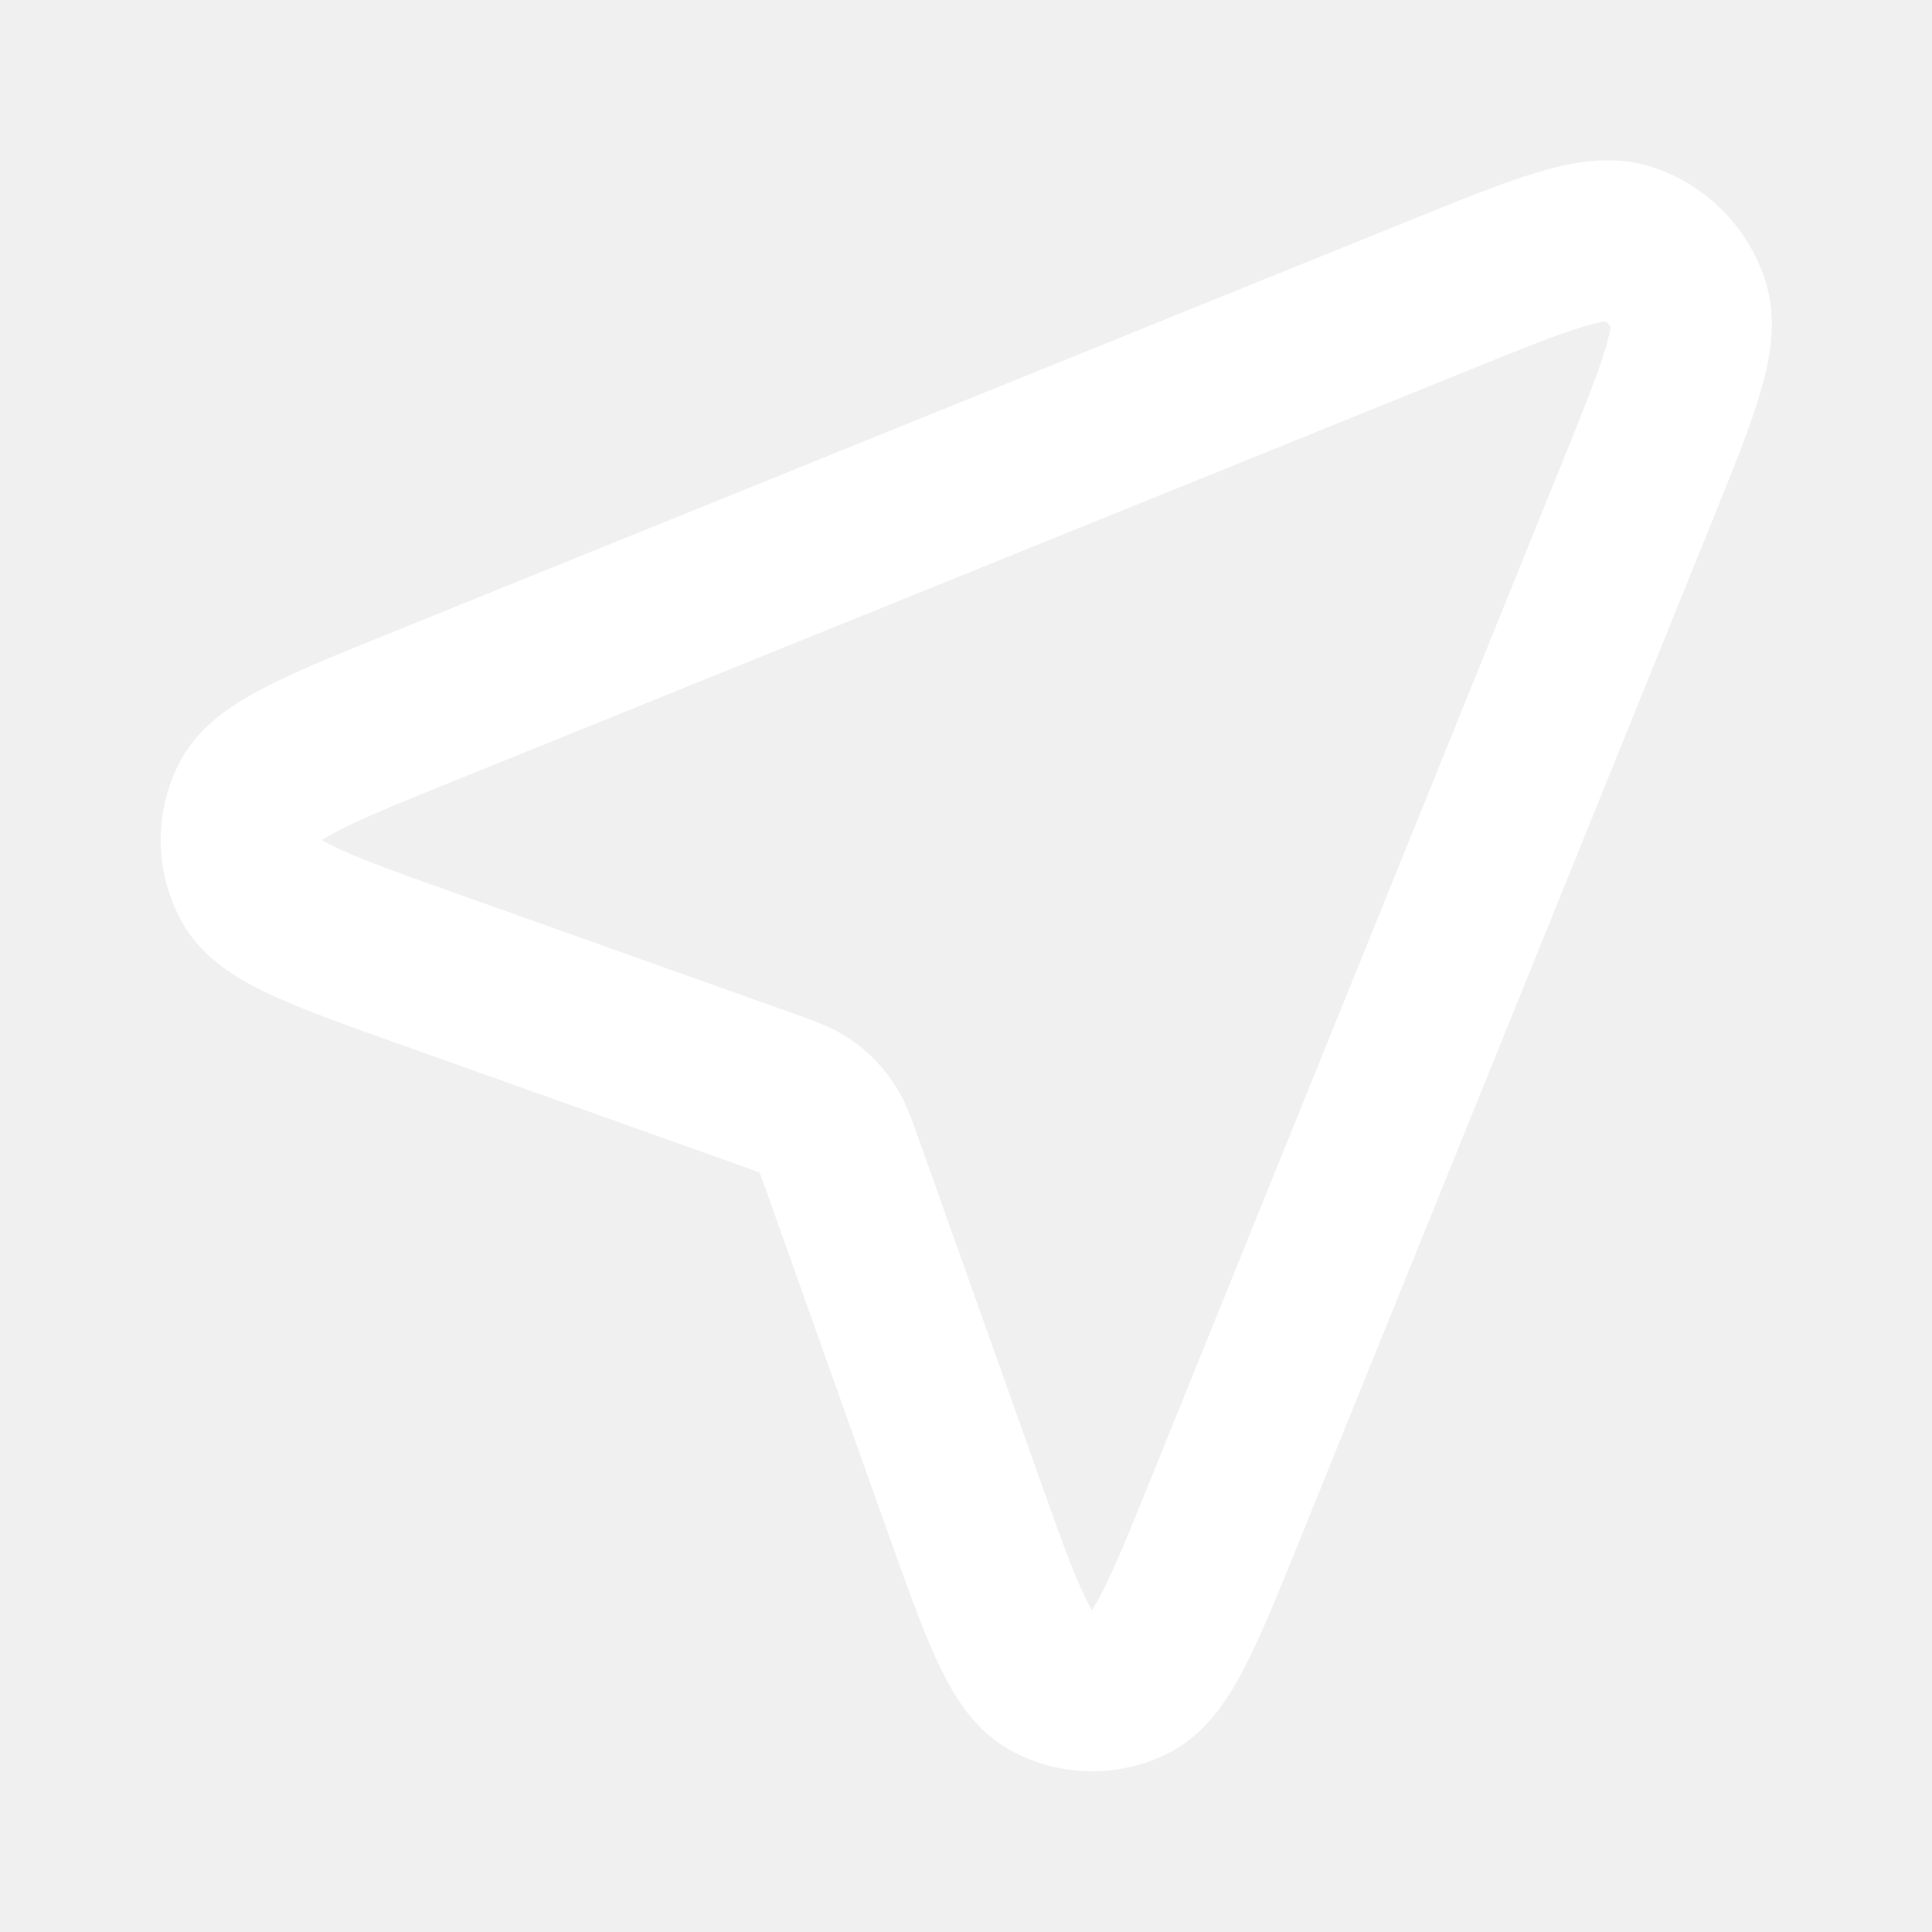
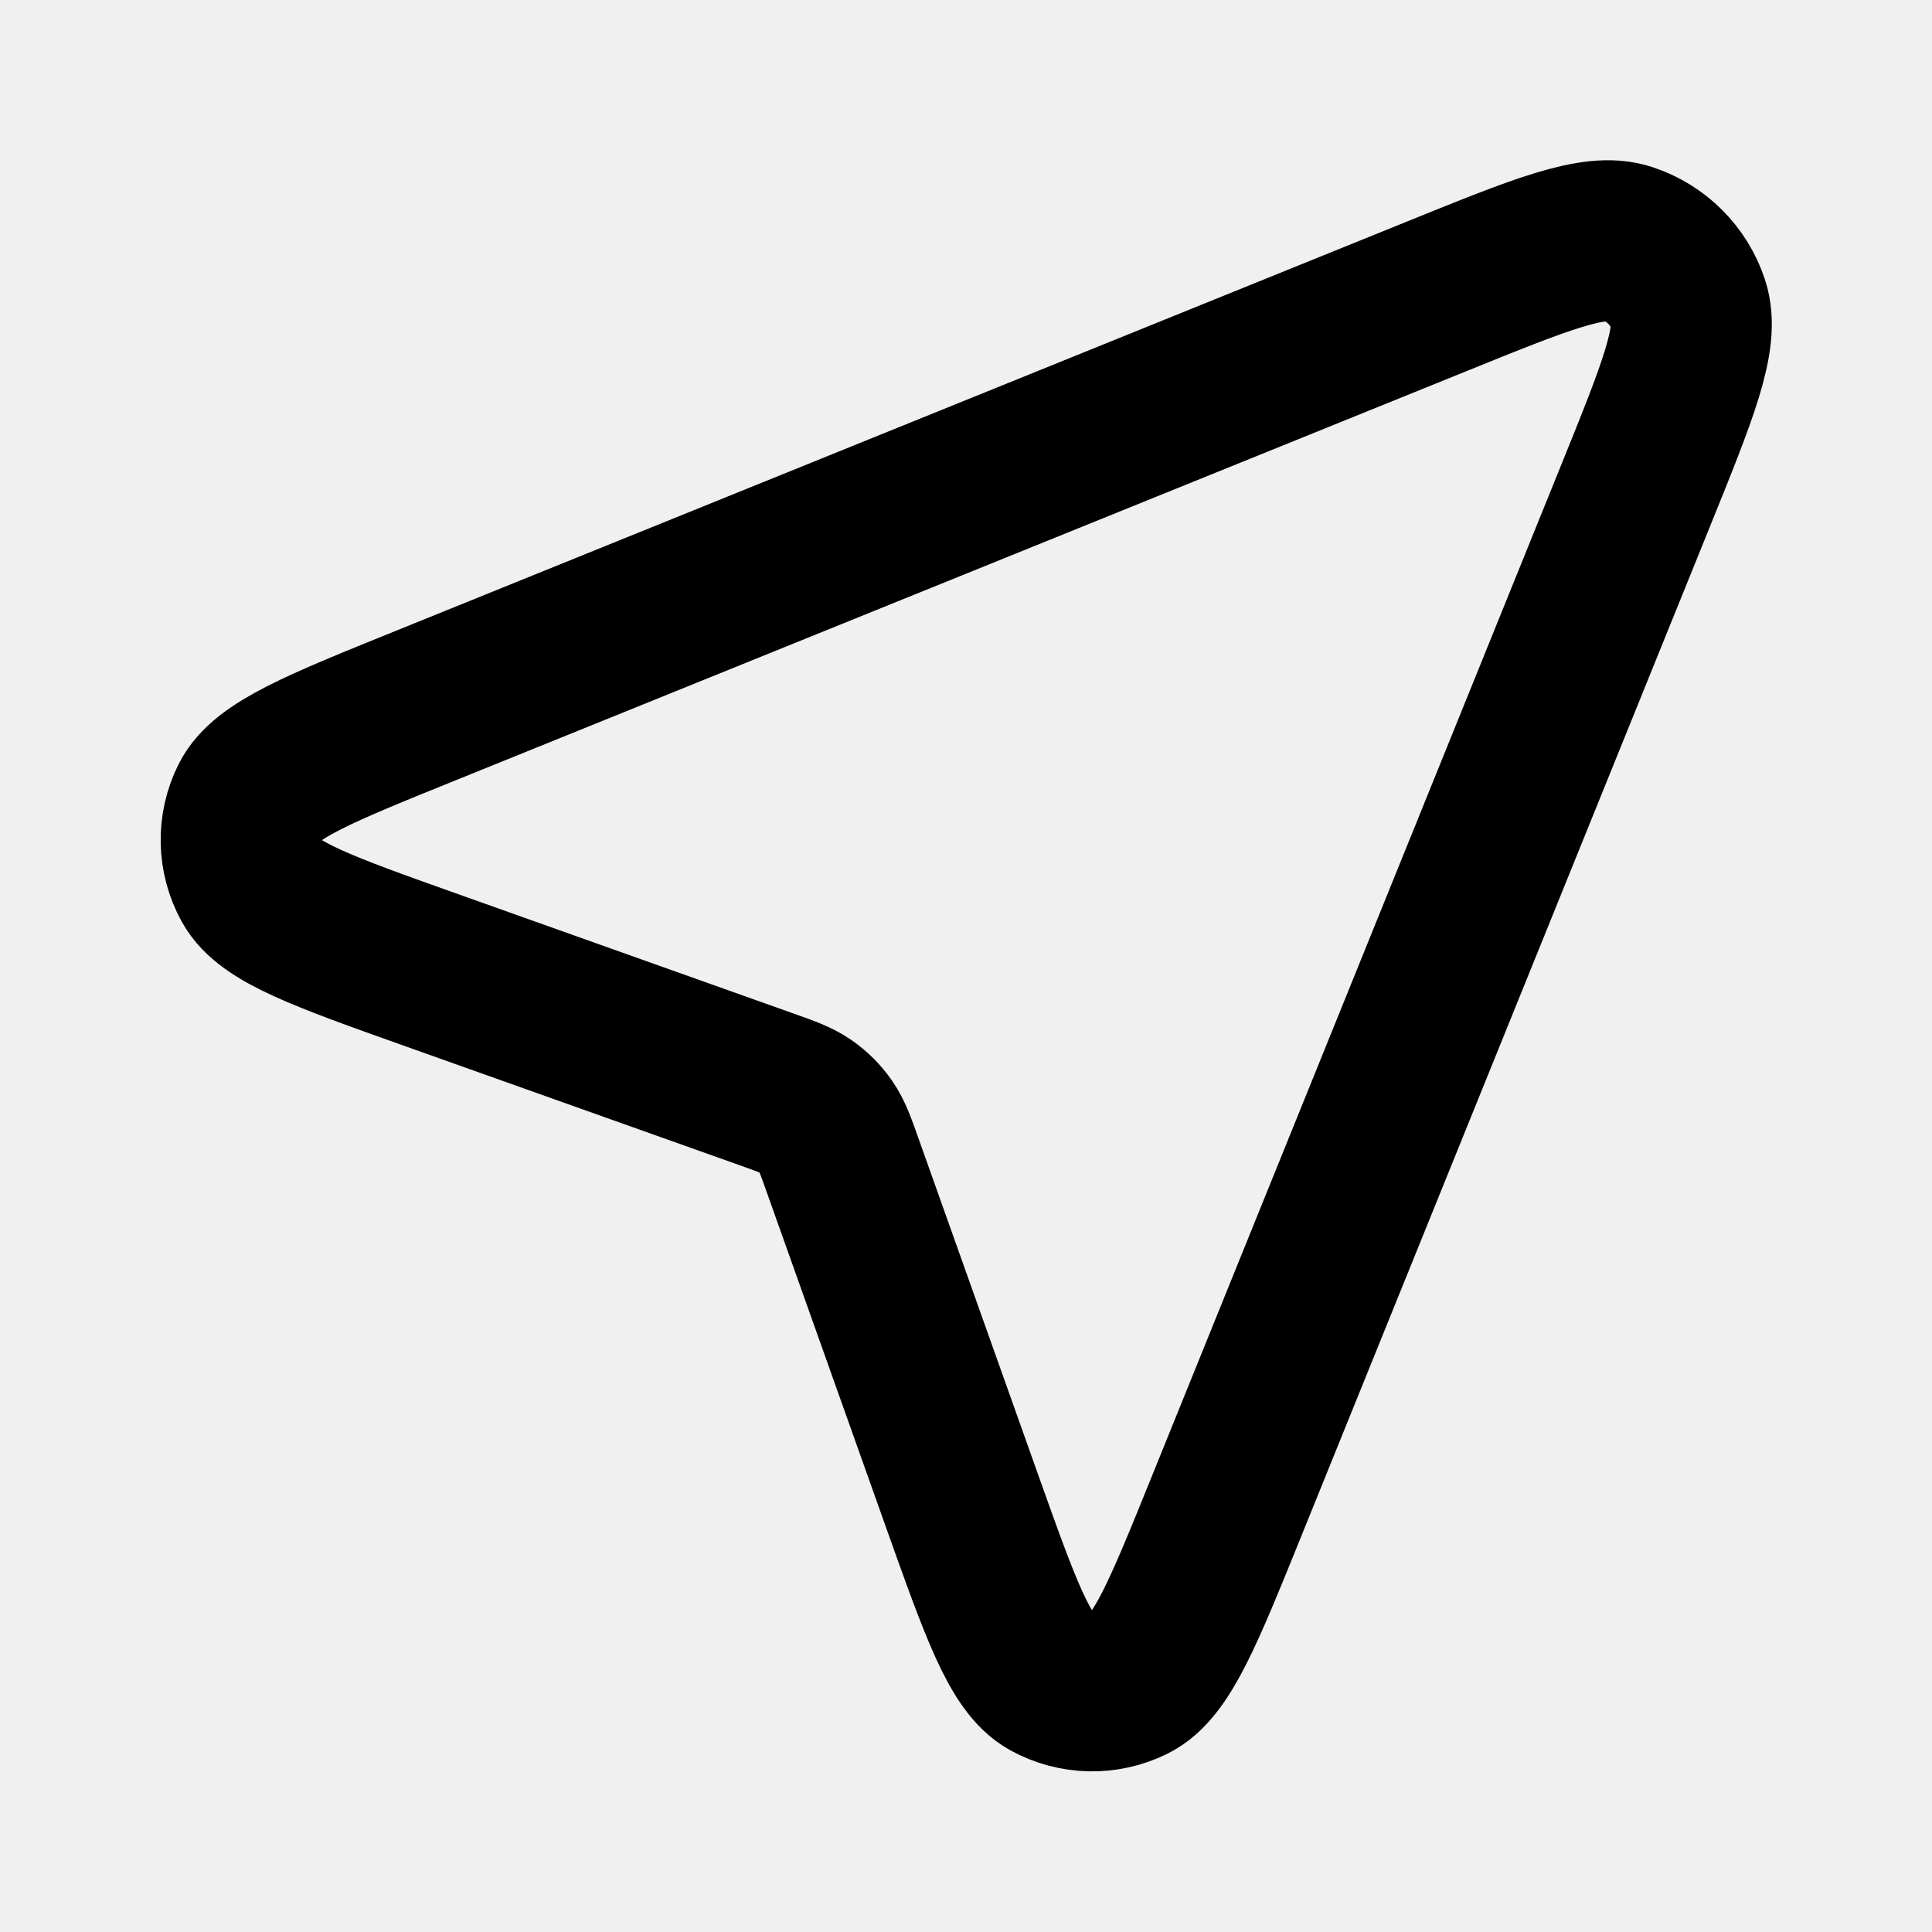
<svg xmlns="http://www.w3.org/2000/svg" width="800px" height="800px" viewBox="0 0 24 24" fill="none">
  <g id="SVGRepo_bgCarrier" stroke-width="0" />
  <g id="SVGRepo_tracerCarrier" stroke-linecap="round" stroke-linejoin="round" />
  <g id="SVGRepo_iconCarrier">
-     <path d="M5.363 12.052C4.011 11.571 3.335 11.33 3.133 10.966C2.958 10.649 2.95 10.267 3.111 9.944C3.297 9.571 3.962 9.301 5.293 8.763L17.836 3.686C19.146 3.155 19.801 2.89 20.215 3.026C20.575 3.144 20.857 3.426 20.975 3.785C21.111 4.199 20.845 4.855 20.315 6.165L15.238 18.708C14.7 20.038 14.43 20.704 14.057 20.89C13.733 21.05 13.352 21.042 13.035 20.868C12.67 20.666 12.43 19.99 11.948 18.637L10.475 14.497C10.382 14.234 10.335 14.102 10.258 13.992C10.191 13.895 10.106 13.81 10.009 13.743C9.899 13.666 9.767 13.619 9.504 13.526L5.363 12.052Z" stroke="#ffffff" stroke-width="2" stroke-linecap="round" stroke-linejoin="round" />
+     <path d="M5.363 12.052C4.011 11.571 3.335 11.33 3.133 10.966C2.958 10.649 2.95 10.267 3.111 9.944C3.297 9.571 3.962 9.301 5.293 8.763L17.836 3.686C19.146 3.155 19.801 2.89 20.215 3.026C20.575 3.144 20.857 3.426 20.975 3.785C21.111 4.199 20.845 4.855 20.315 6.165L15.238 18.708C14.7 20.038 14.43 20.704 14.057 20.89C13.733 21.05 13.352 21.042 13.035 20.868C12.67 20.666 12.43 19.99 11.948 18.637L10.475 14.497C10.382 14.234 10.335 14.102 10.258 13.992C10.191 13.895 10.106 13.81 10.009 13.743C9.899 13.666 9.767 13.619 9.504 13.526L5.363 12.052Z" stroke="#000000" stroke-width="2" stroke-linecap="round" stroke-linejoin="round" />
  </g>
</svg>
